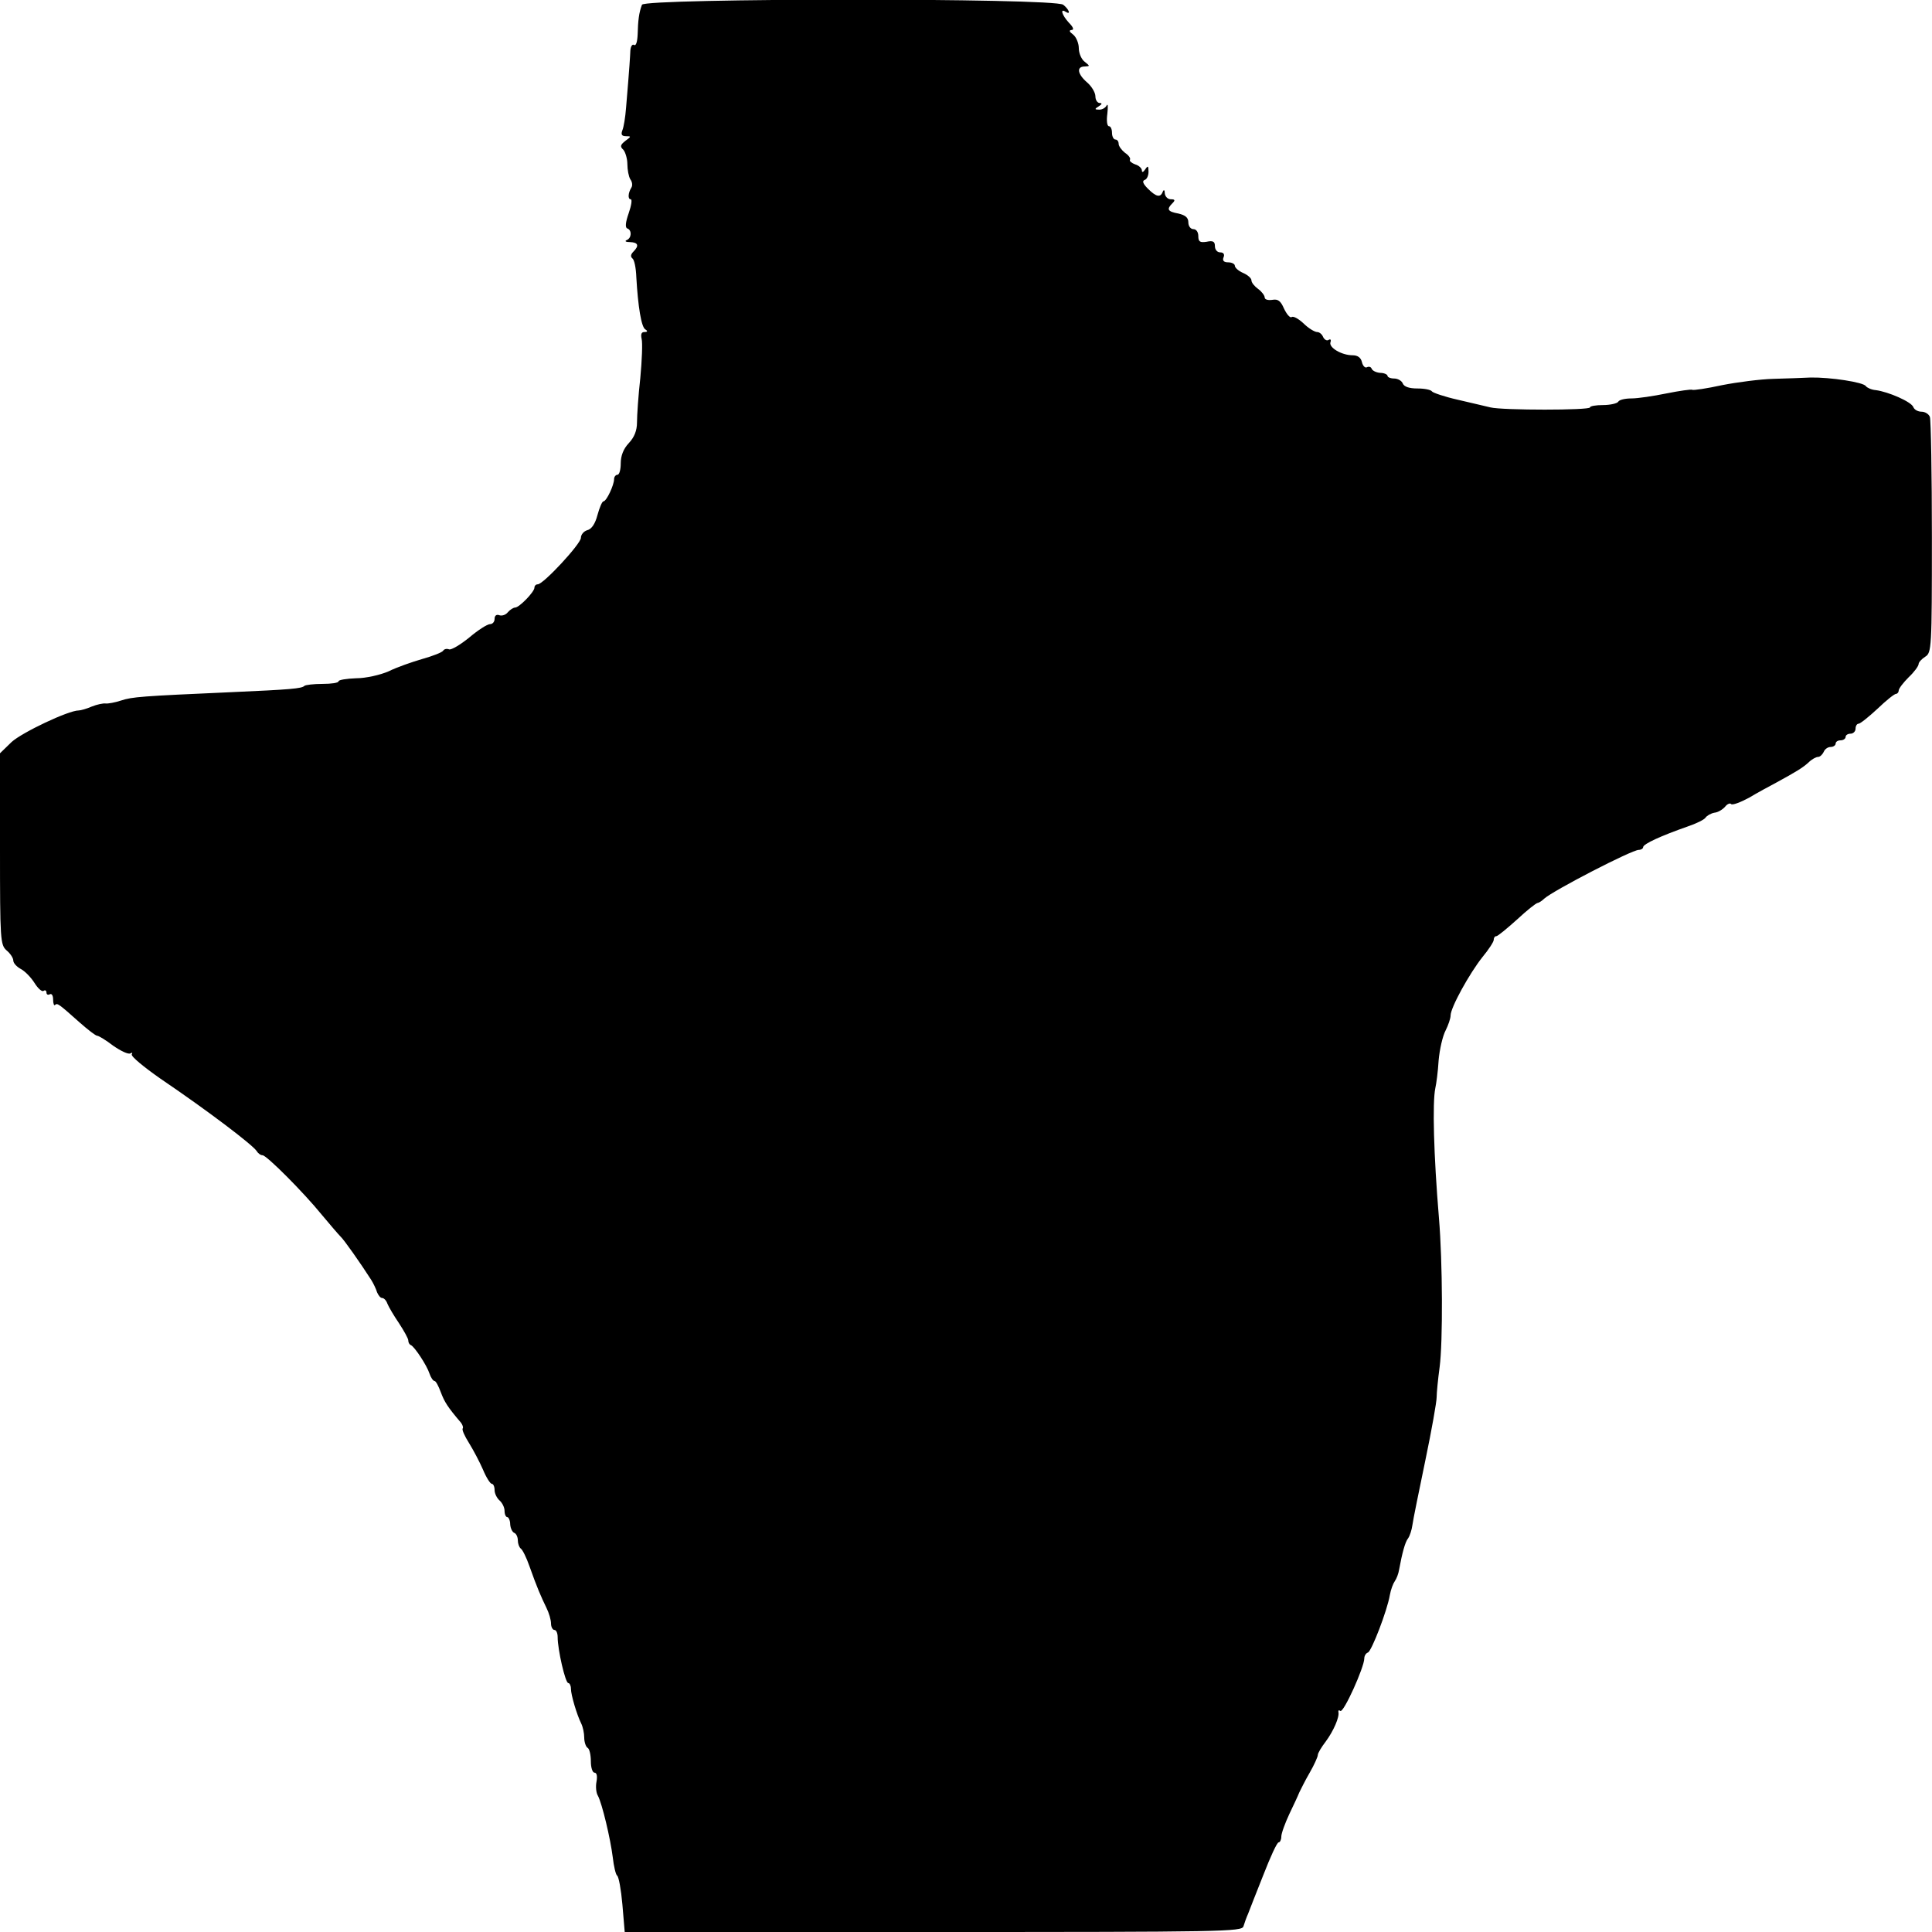
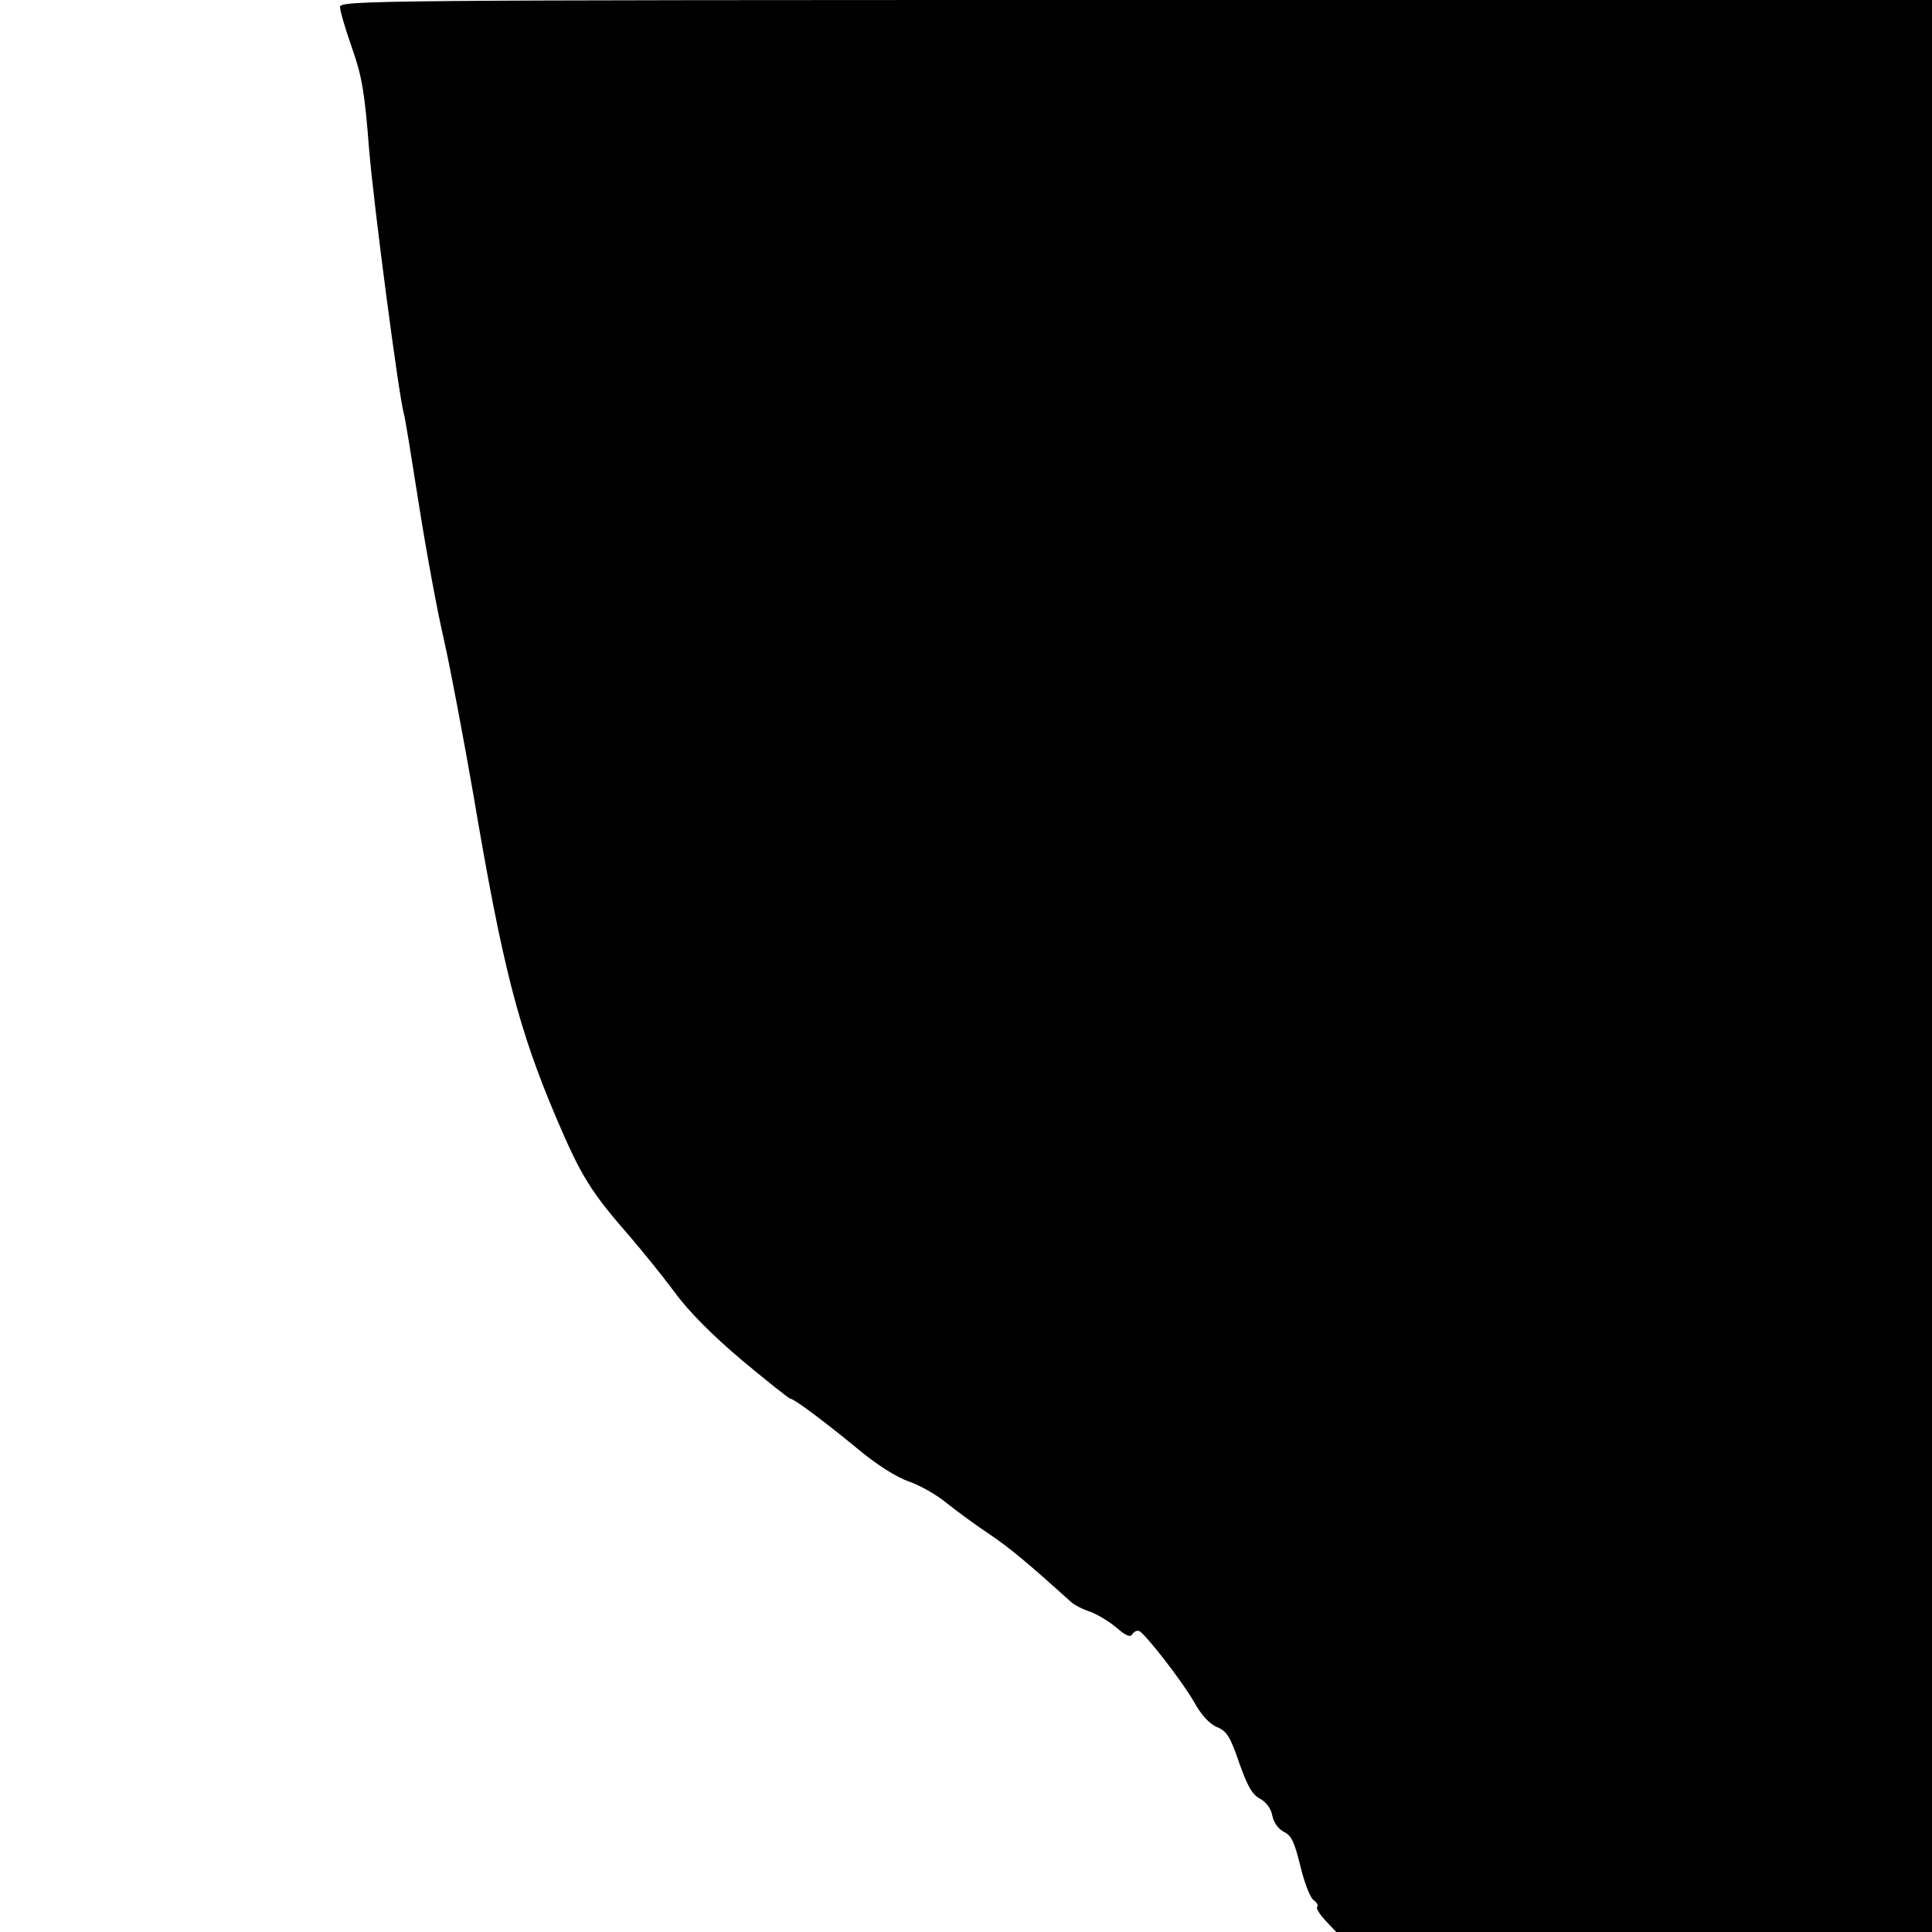
<svg xmlns="http://www.w3.org/2000/svg" version="1.0" width="16pt" height="16pt" viewBox="0 0 16 16" preserveAspectRatio="xMidYMid meet">
-   <g transform="translate(0,16) scale(0.002749,-0.002749)" fill="#000000" stroke="none">
-     <path d="M1934 5806 c-9 -23 -12 -48 -13 -89 -1 -23 -5 -36 -11 -32 -5 3 -10 -4 -11 -17 -1 -21 -2 -43 -13 -173 -2 -27 -7 -58 -11 -67 -5 -13 -2 -18 11 -18 16 0 16 -1 -2 -14 -15 -12 -17 -17 -6 -27 6 -7 12 -27 12 -43 0 -17 4 -38 9 -46 6 -8 7 -19 3 -25 -10 -16 -11 -35 -2 -35 5 0 2 -19 -6 -42 -10 -28 -11 -44 -4 -46 14 -5 13 -29 -2 -35 -7 -3 -3 -6 10 -6 25 -1 28 -11 10 -29 -8 -8 -9 -15 -3 -20 6 -4 11 -29 12 -57 5 -88 15 -150 27 -157 8 -5 7 -8 -3 -8 -9 0 -11 -7 -8 -21 3 -11 1 -64 -4 -117 -6 -53 -10 -114 -10 -134 0 -25 -8 -45 -25 -63 -16 -17 -24 -38 -24 -61 0 -18 -4 -34 -10 -34 -5 0 -10 -6 -10 -13 0 -18 -23 -67 -32 -67 -4 0 -12 -19 -18 -41 -7 -27 -18 -43 -31 -46 -10 -3 -19 -13 -19 -23 0 -18 -113 -140 -130 -140 -6 0 -10 -5 -10 -10 0 -13 -46 -60 -58 -60 -5 0 -15 -6 -22 -14 -6 -8 -18 -12 -26 -9 -8 3 -14 -1 -14 -11 0 -9 -6 -16 -14 -16 -8 0 -36 -18 -62 -40 -27 -22 -54 -38 -61 -36 -7 3 -15 1 -18 -4 -3 -5 -31 -16 -63 -25 -31 -9 -77 -25 -101 -37 -25 -11 -69 -21 -98 -21 -29 -1 -53 -5 -53 -9 0 -5 -22 -8 -48 -8 -27 0 -52 -3 -55 -6 -8 -8 -40 -11 -222 -19 -271 -12 -296 -14 -330 -25 -18 -6 -40 -10 -47 -9 -7 1 -26 -3 -41 -9 -16 -7 -34 -12 -40 -12 -31 0 -170 -66 -202 -95 l-35 -34 0 -288 c0 -276 1 -289 20 -306 11 -9 20 -23 20 -30 0 -8 10 -19 23 -26 13 -7 31 -26 41 -42 10 -16 22 -27 27 -24 5 4 9 1 9 -5 0 -6 5 -8 10 -5 6 3 10 -4 10 -16 0 -12 3 -20 6 -16 7 6 10 4 74 -53 25 -22 48 -40 53 -40 4 0 26 -13 48 -30 23 -16 46 -27 52 -23 5 3 7 2 4 -3 -3 -6 36 -38 86 -73 146 -99 277 -199 290 -218 4 -7 12 -13 18 -13 12 0 123 -111 179 -180 25 -30 50 -59 56 -65 10 -9 60 -80 92 -130 7 -11 15 -28 18 -38 4 -9 10 -17 15 -17 6 0 13 -8 16 -17 4 -10 20 -37 35 -59 15 -23 28 -46 28 -52 0 -6 3 -12 8 -14 11 -5 48 -61 56 -86 4 -12 11 -22 15 -22 4 0 12 -15 19 -34 11 -29 20 -44 61 -92 5 -7 7 -14 5 -17 -3 -3 5 -22 19 -44 13 -21 32 -57 42 -80 10 -24 22 -43 27 -43 4 0 8 -8 8 -19 0 -10 7 -24 15 -31 8 -7 15 -21 15 -31 0 -11 4 -19 8 -19 4 0 9 -10 9 -22 1 -13 7 -24 13 -26 5 -2 10 -12 10 -22 0 -10 4 -21 9 -25 5 -3 17 -27 26 -53 23 -65 35 -92 51 -125 8 -16 14 -37 14 -48 0 -10 5 -19 10 -19 6 0 10 -10 10 -22 0 -37 23 -138 32 -138 4 0 8 -8 8 -17 0 -19 18 -79 31 -105 5 -10 9 -29 9 -42 0 -14 5 -28 10 -31 6 -3 10 -22 10 -41 0 -19 5 -34 11 -34 7 0 9 -11 6 -27 -3 -15 -1 -34 4 -42 13 -24 38 -130 45 -186 3 -27 9 -52 13 -55 5 -3 12 -42 16 -87 l7 -83 929 0 c877 0 930 1 935 17 3 10 9 27 14 38 4 11 25 64 46 117 21 54 41 98 46 98 4 0 8 8 8 17 0 10 11 40 24 68 13 27 27 57 30 65 4 8 17 35 31 59 14 24 25 49 25 54 0 6 11 24 24 41 23 31 42 74 38 89 -1 5 2 6 6 3 10 -6 72 132 72 158 0 8 5 16 11 18 11 4 58 126 66 173 3 17 10 35 15 42 5 7 11 22 13 35 9 49 18 83 27 94 5 7 11 25 13 40 2 16 20 103 39 195 19 91 34 176 34 190 0 13 4 54 9 91 10 75 9 318 -2 448 -16 192 -20 349 -11 392 3 13 8 50 10 84 3 33 12 73 21 90 8 16 15 36 15 45 0 24 57 127 96 176 19 23 34 46 34 52 0 6 3 11 8 11 4 0 32 23 62 50 30 28 58 50 62 50 3 0 13 6 20 13 28 25 264 147 285 147 7 0 13 4 13 8 0 10 56 35 133 62 27 9 51 21 55 27 4 6 16 13 27 15 11 1 25 10 32 18 6 8 15 12 18 8 4 -4 28 5 54 19 25 15 62 35 81 45 64 35 80 45 98 61 10 10 23 17 29 17 6 0 13 7 17 15 3 8 12 15 21 15 8 0 15 5 15 10 0 6 7 10 15 10 8 0 15 5 15 10 0 6 7 10 15 10 8 0 15 7 15 15 0 8 4 15 9 15 5 0 30 20 57 45 26 25 51 45 56 45 4 0 8 5 8 10 0 6 14 24 30 40 17 16 30 34 30 40 0 5 9 15 20 22 19 12 20 24 20 360 0 190 -3 353 -6 362 -3 9 -15 16 -25 16 -11 0 -22 6 -25 14 -6 16 -75 46 -113 51 -13 1 -26 7 -30 12 -7 12 -108 27 -166 26 -22 -1 -72 -3 -112 -4 -40 -1 -109 -10 -155 -19 -46 -10 -86 -16 -90 -14 -3 2 -38 -3 -78 -11 -39 -8 -86 -15 -105 -15 -19 0 -37 -4 -40 -10 -3 -5 -24 -10 -46 -10 -21 0 -39 -3 -39 -7 0 -9 -264 -9 -300 0 -14 3 -58 14 -98 23 -40 9 -75 21 -78 25 -3 5 -22 9 -44 9 -24 0 -40 5 -44 15 -3 8 -15 15 -26 15 -11 0 -20 4 -20 8 0 4 -10 9 -22 9 -13 1 -24 7 -26 13 -2 5 -8 7 -14 4 -5 -3 -12 3 -15 15 -3 14 -13 21 -28 21 -33 0 -72 23 -67 39 3 8 0 11 -6 7 -5 -3 -12 1 -16 9 -3 8 -11 15 -18 15 -7 0 -26 11 -41 26 -15 14 -31 23 -36 19 -5 -3 -15 9 -23 26 -10 23 -18 29 -35 26 -13 -2 -23 1 -23 7 0 6 -9 18 -20 26 -11 8 -20 19 -20 26 0 6 -11 16 -25 22 -14 6 -25 16 -25 22 0 5 -9 10 -20 10 -13 0 -18 5 -14 15 4 9 0 15 -10 15 -9 0 -16 8 -16 19 0 14 -6 17 -25 13 -20 -3 -25 0 -25 17 0 12 -6 21 -15 21 -8 0 -15 9 -15 20 0 15 -9 22 -30 27 -33 6 -36 13 -18 31 9 9 8 12 -5 12 -9 0 -17 8 -18 18 0 10 -3 12 -6 5 -7 -19 -20 -16 -45 9 -14 14 -18 23 -10 26 7 2 12 13 12 25 0 18 -2 19 -10 7 -6 -9 -10 -10 -10 -3 0 6 -9 15 -20 18 -11 4 -18 10 -16 14 3 4 -4 14 -15 21 -10 8 -19 20 -19 27 0 7 -4 13 -10 13 -5 0 -10 9 -10 20 0 11 -4 20 -9 20 -6 0 -8 17 -5 38 2 20 2 31 -2 25 -3 -7 -13 -13 -22 -13 -15 0 -15 2 -2 10 10 6 11 10 3 10 -7 0 -13 9 -13 20 0 11 -11 30 -25 42 -29 25 -33 48 -7 48 16 1 16 1 0 14 -10 7 -18 26 -18 41 0 15 -8 34 -17 41 -12 9 -13 13 -5 14 8 0 6 8 -8 22 -21 23 -27 44 -10 33 17 -11 11 7 -7 21 -27 21 -1261 20 -1269 0z" />
+   <g transform="translate(0,16) scale(0.0032,-0.0032)" fill="#000000" stroke="none">
+     <path d="M880 4982 c0 -10 14 -58 31 -106 26 -74 33 -117 44 -260 12 -146 77 -640 90 -686 3 -8 20 -114 39 -235 19 -121 48 -279 65 -351 16 -71 50 -251 76 -400 76 -450 117 -607 215 -838 64 -150 88 -189 190 -306 31 -36 83 -100 115 -143 37 -51 99 -113 176 -178 65 -54 121 -99 125 -99 9 0 92 -62 179 -134 45 -37 95 -69 127 -80 29 -10 73 -35 98 -56 25 -20 74 -56 110 -80 55 -37 102 -77 211 -175 8 -8 31 -20 50 -26 19 -7 49 -25 68 -41 24 -21 36 -26 41 -18 4 7 12 11 18 9 15 -6 111 -129 143 -185 18 -33 40 -56 59 -64 25 -10 34 -25 57 -92 21 -60 34 -83 54 -93 16 -9 29 -26 32 -45 4 -18 16 -34 30 -41 19 -9 27 -26 42 -87 10 -42 25 -82 34 -89 9 -6 13 -14 10 -18 -4 -3 6 -19 21 -35 l28 -30 771 0 771 0 0 2500 0 2500 -2060 0 c-1972 0 -2060 -1 -2060 -18z" />
  </g>
</svg>
